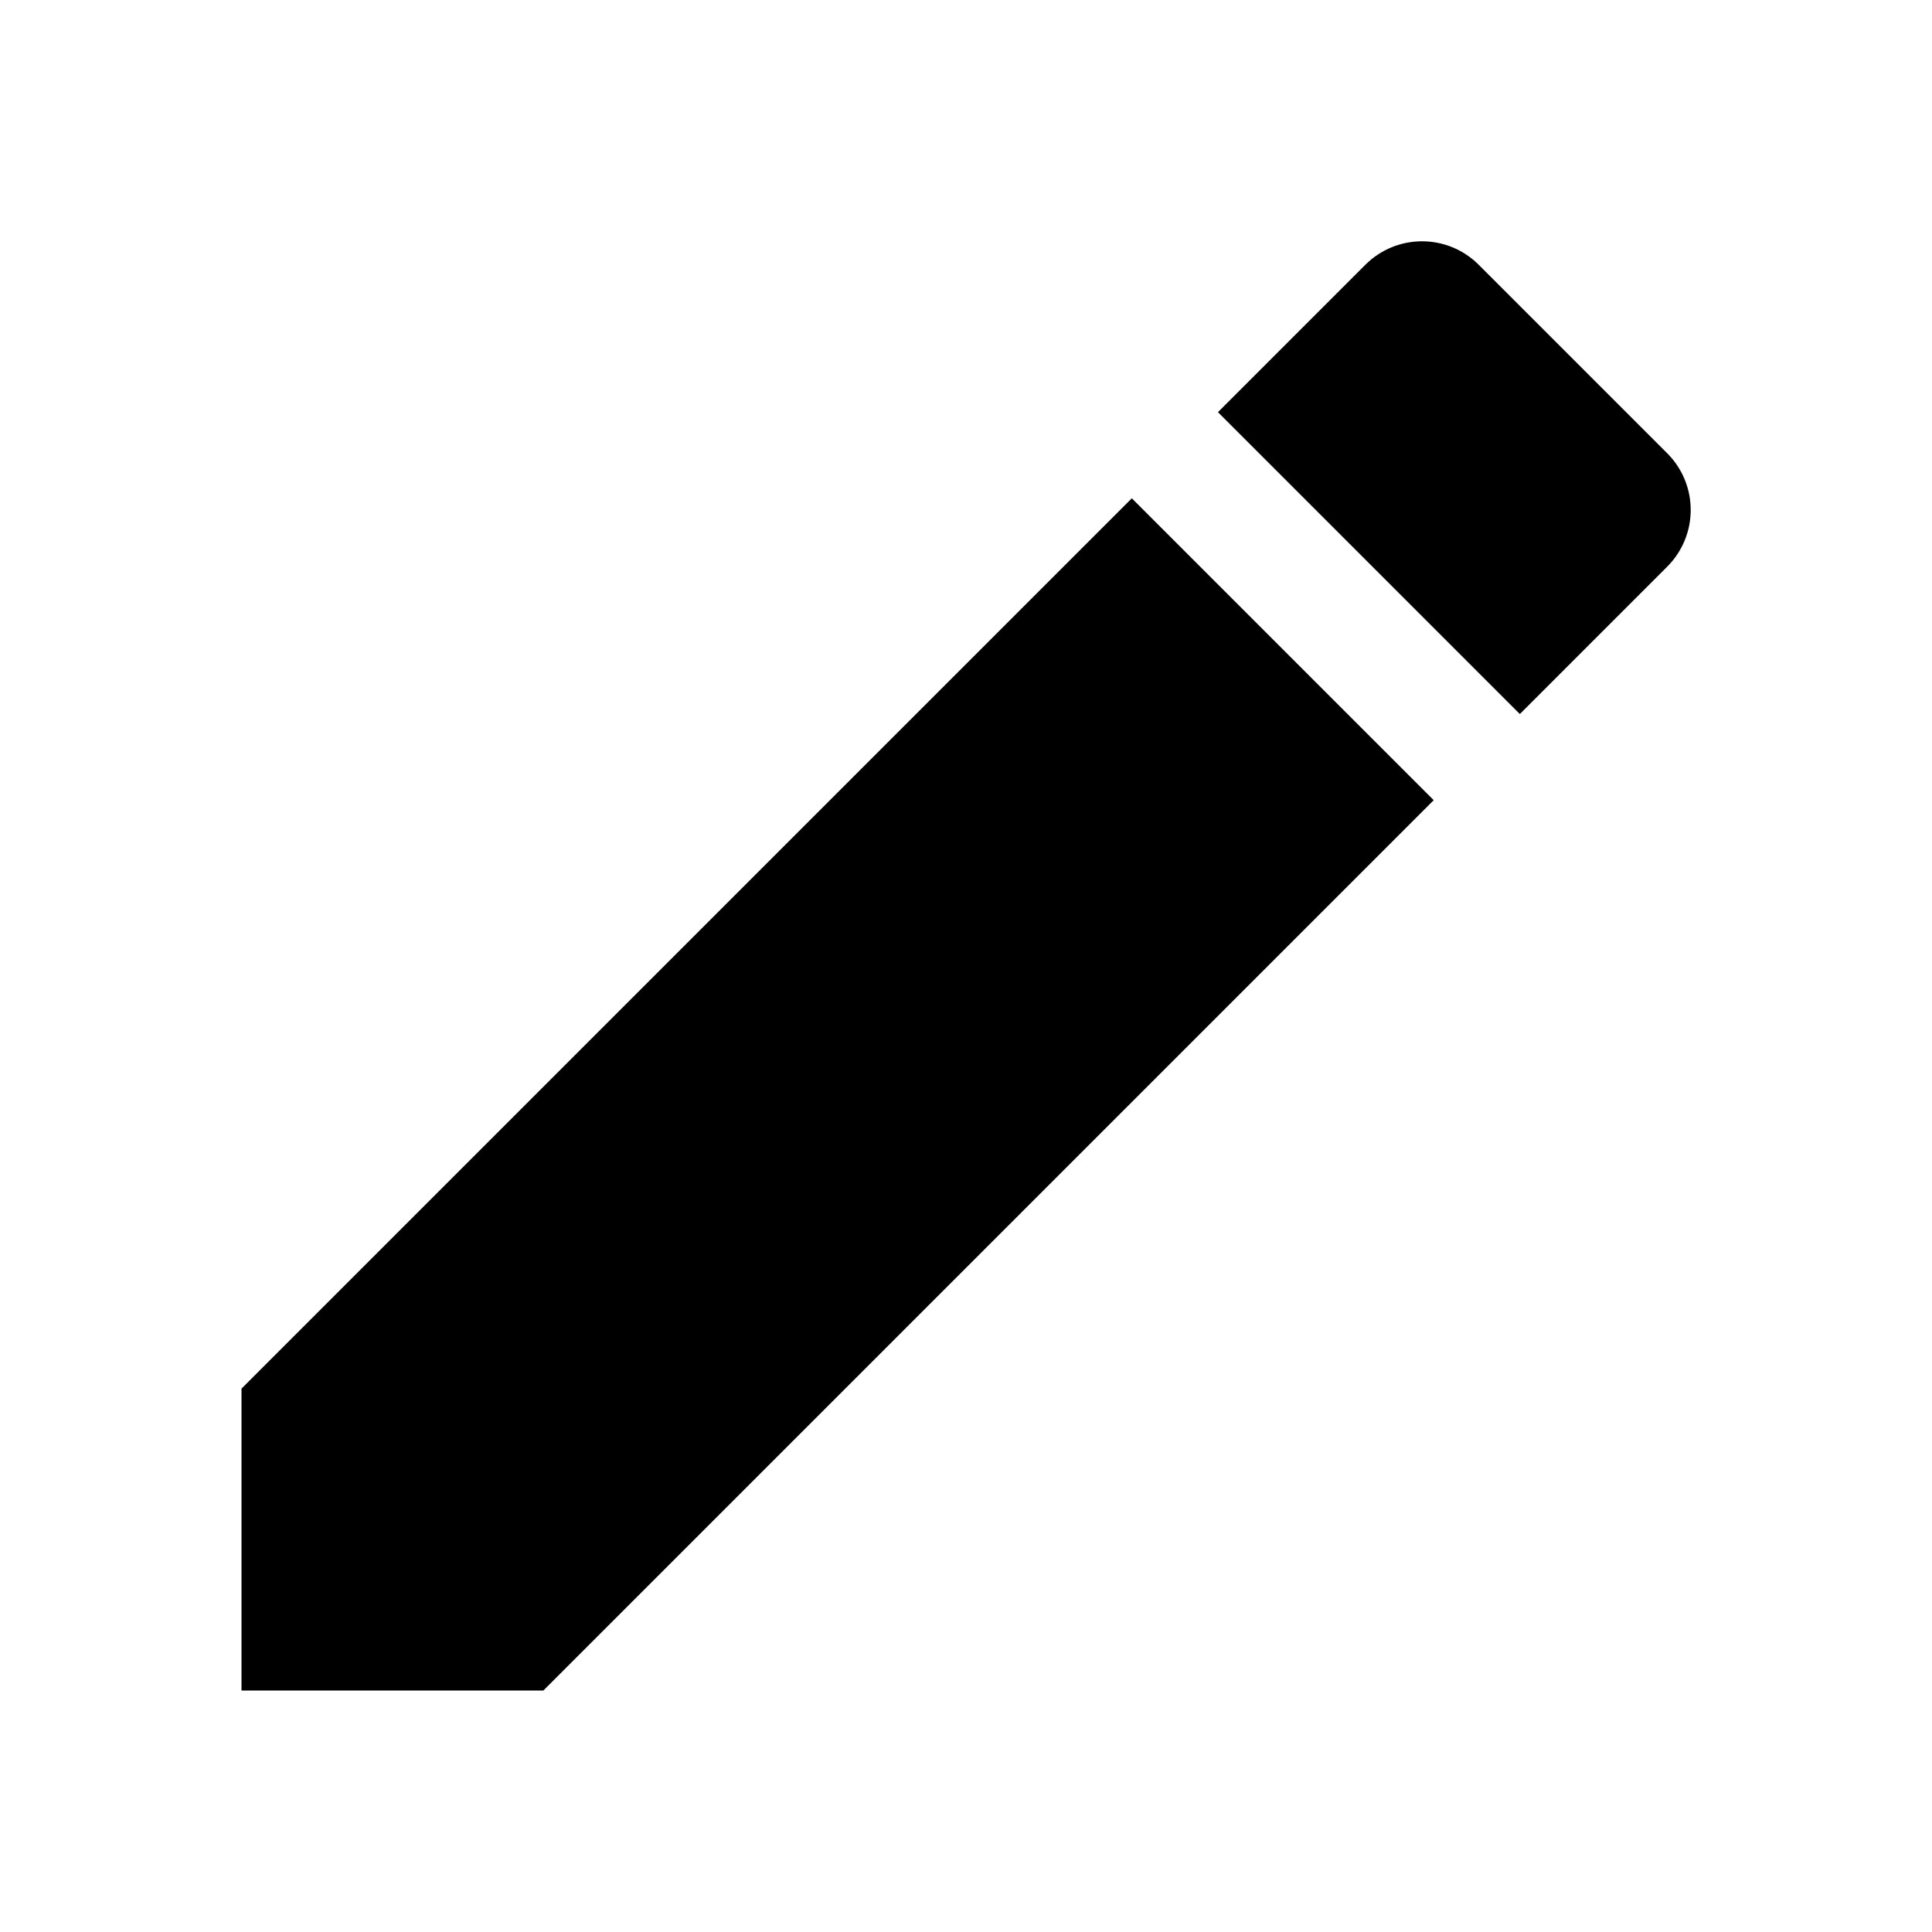
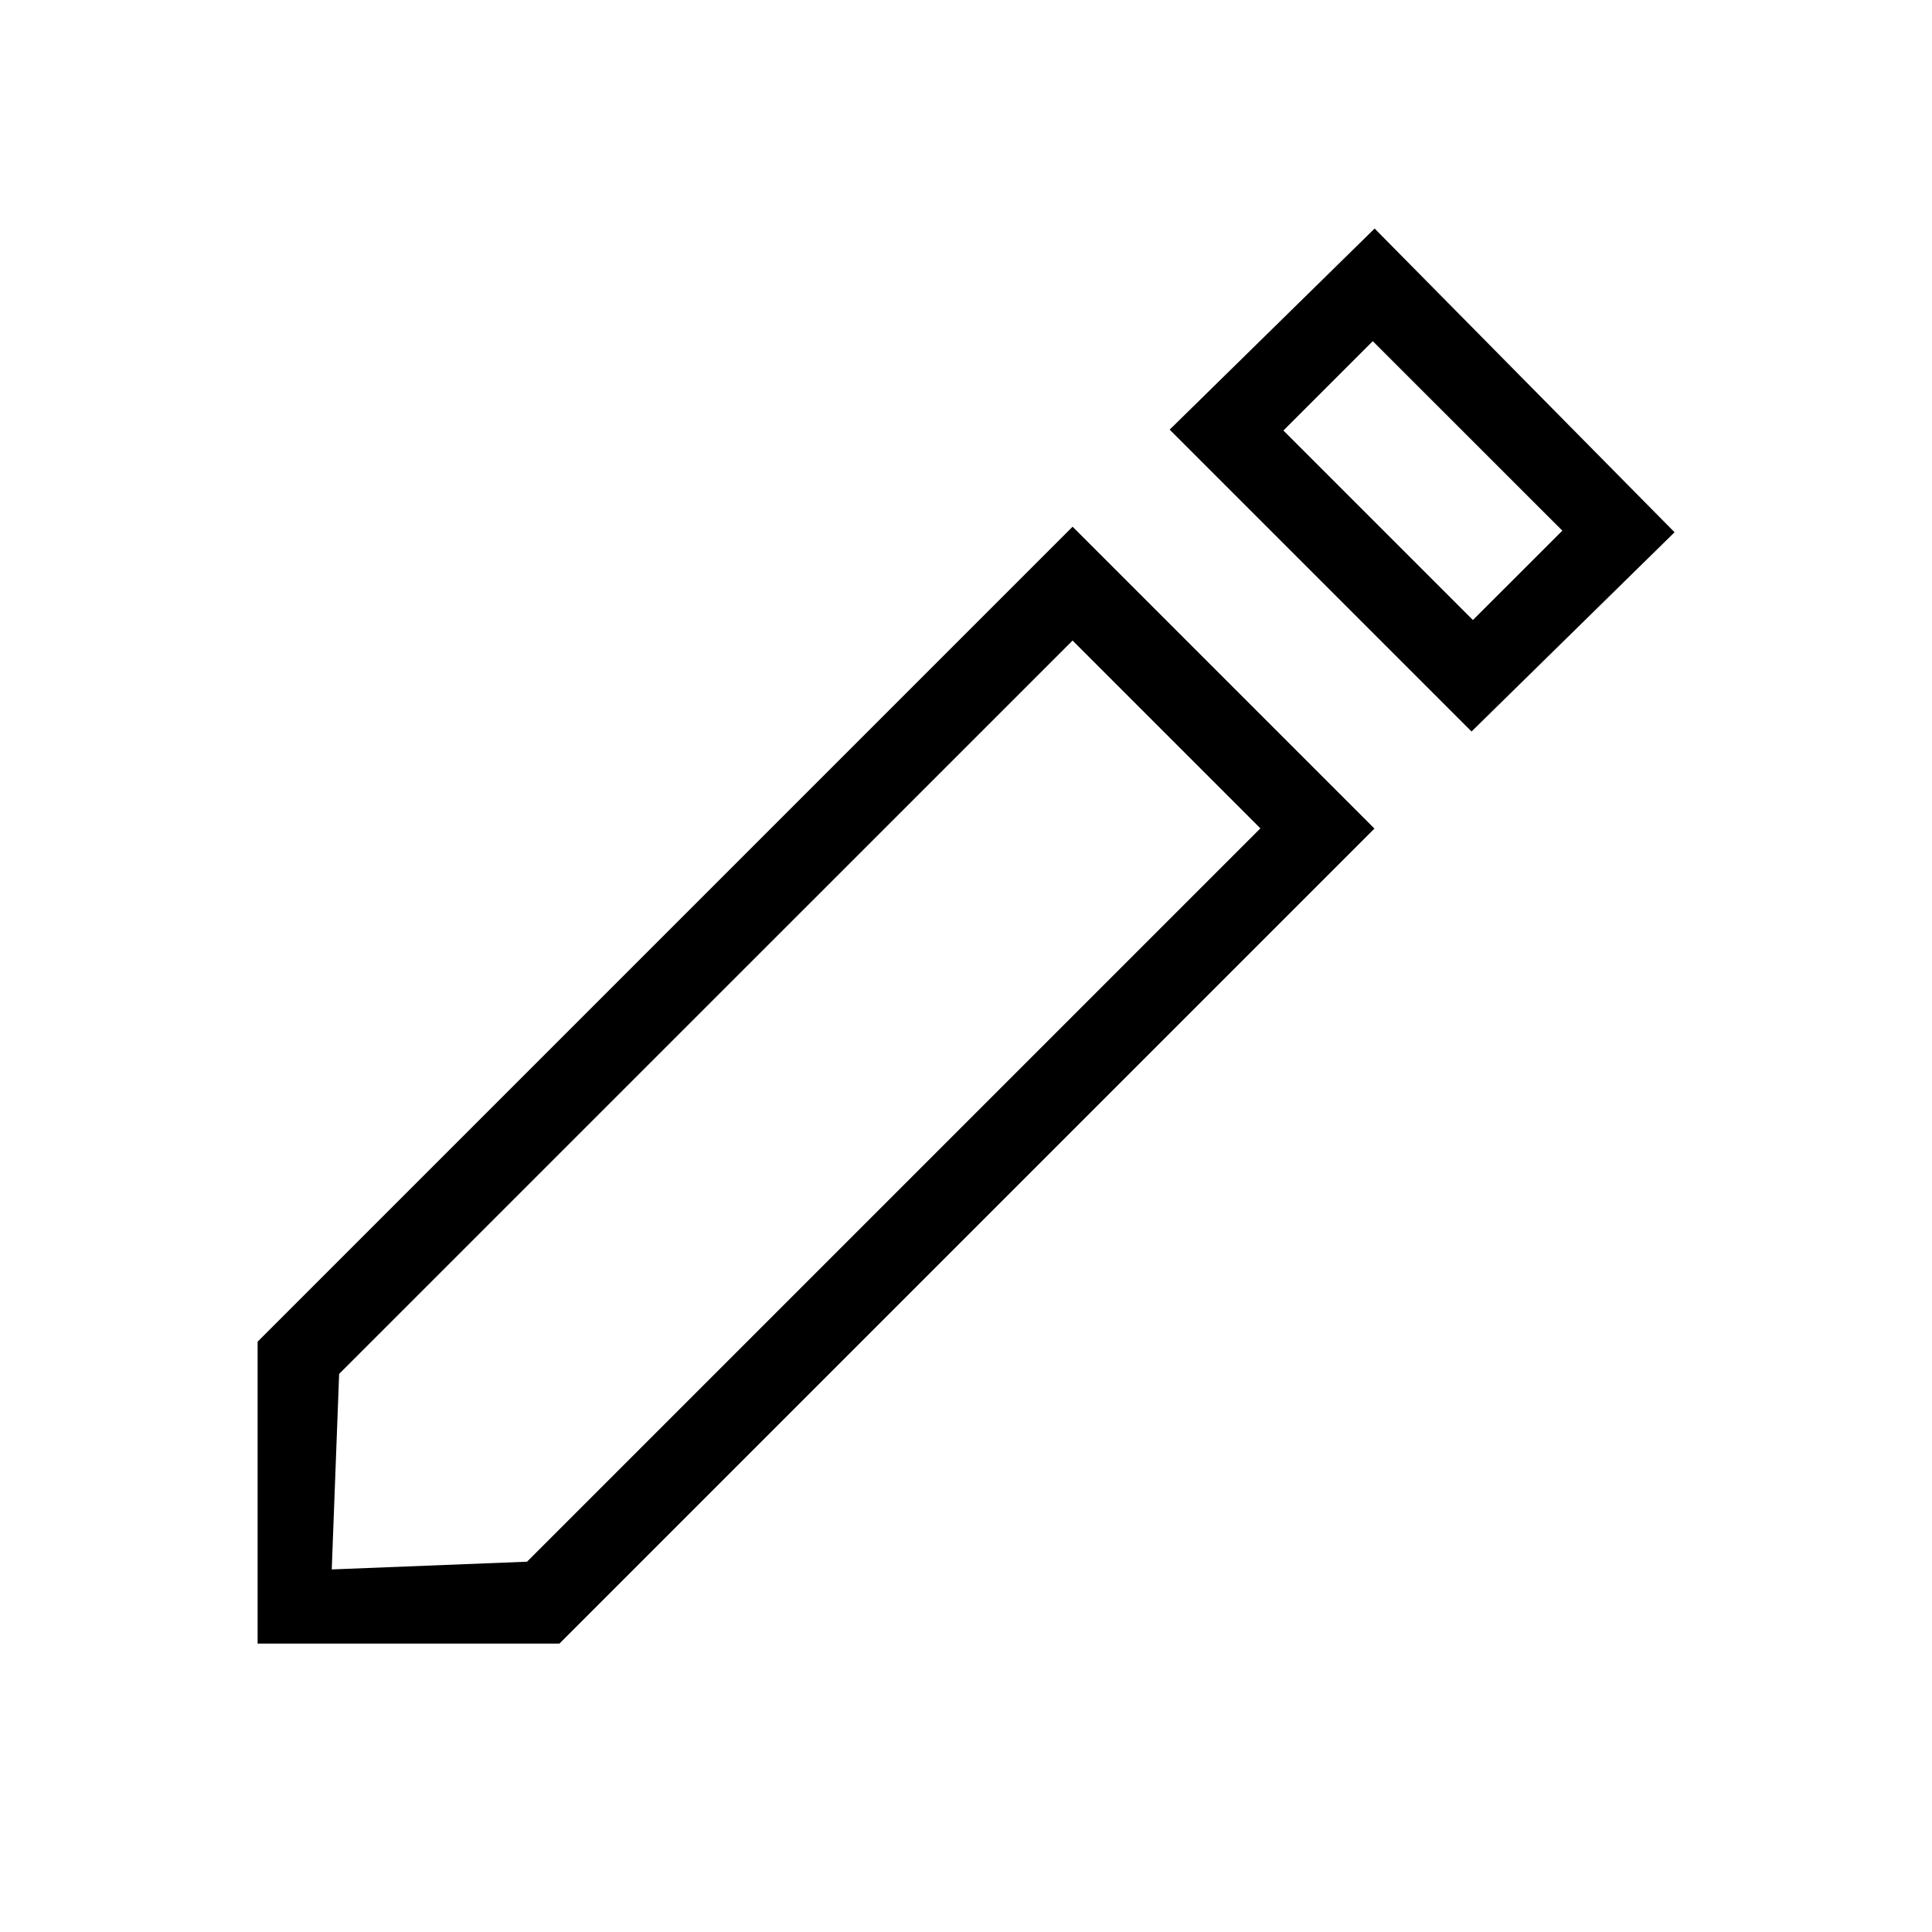
<svg xmlns="http://www.w3.org/2000/svg" width="24px" height="24px" viewBox="0 0 24 24" version="1.1">
  <g id="pencil-icon" stroke="none" stroke-width="1" fill="none" fill-rule="evenodd">
-     <g>
-       <path d="M3,17.25 L3,21 L6.75,21 L17.81,9.94 L14.06,6.19 L3,17.25 Z M20.71,7.04 C21.1,6.65 21.1,6.02 20.71,5.63 L18.37,3.29 C17.98,2.9 17.35,2.9 16.96,3.29 L15.13,5.12 L18.88,8.87 L20.71,7.04 Z" id="Shape" fill="#000000" fill-rule="nonzero" />
-       <polygon id="Path" points="0 0 24 0 24 24 0 24" />
+     <polygon id="Path" points="0 0 24 0 24 24 0 24" />
+     <g id="Group" transform="translate(3.2, 2)" fill="#000000" fill-rule="nonzero">
+       <path d="M10.124,4.543 L13.874,8.293 L3.75,18.417 L-2.72848411e-12,18.417 L-2.72848411e-12,14.667 L10.124,4.543 Z M10.124,5.957 L1.013,15.067 L0.921,17.496 L3.347,17.4 L12.457,8.29 L10.124,5.957 Z" id="Shape" />
+       <path d="M13.876,0.839 L17.602,4.612 L15.08,7.087 L11.33,3.337 L13.876,0.839 Z M13.853,2.238 L12.743,3.348 L15.097,5.702 L16.208,4.592 L13.853,2.238 Z" id="Combined-Shape" />
    </g>
  </g>
</svg>
